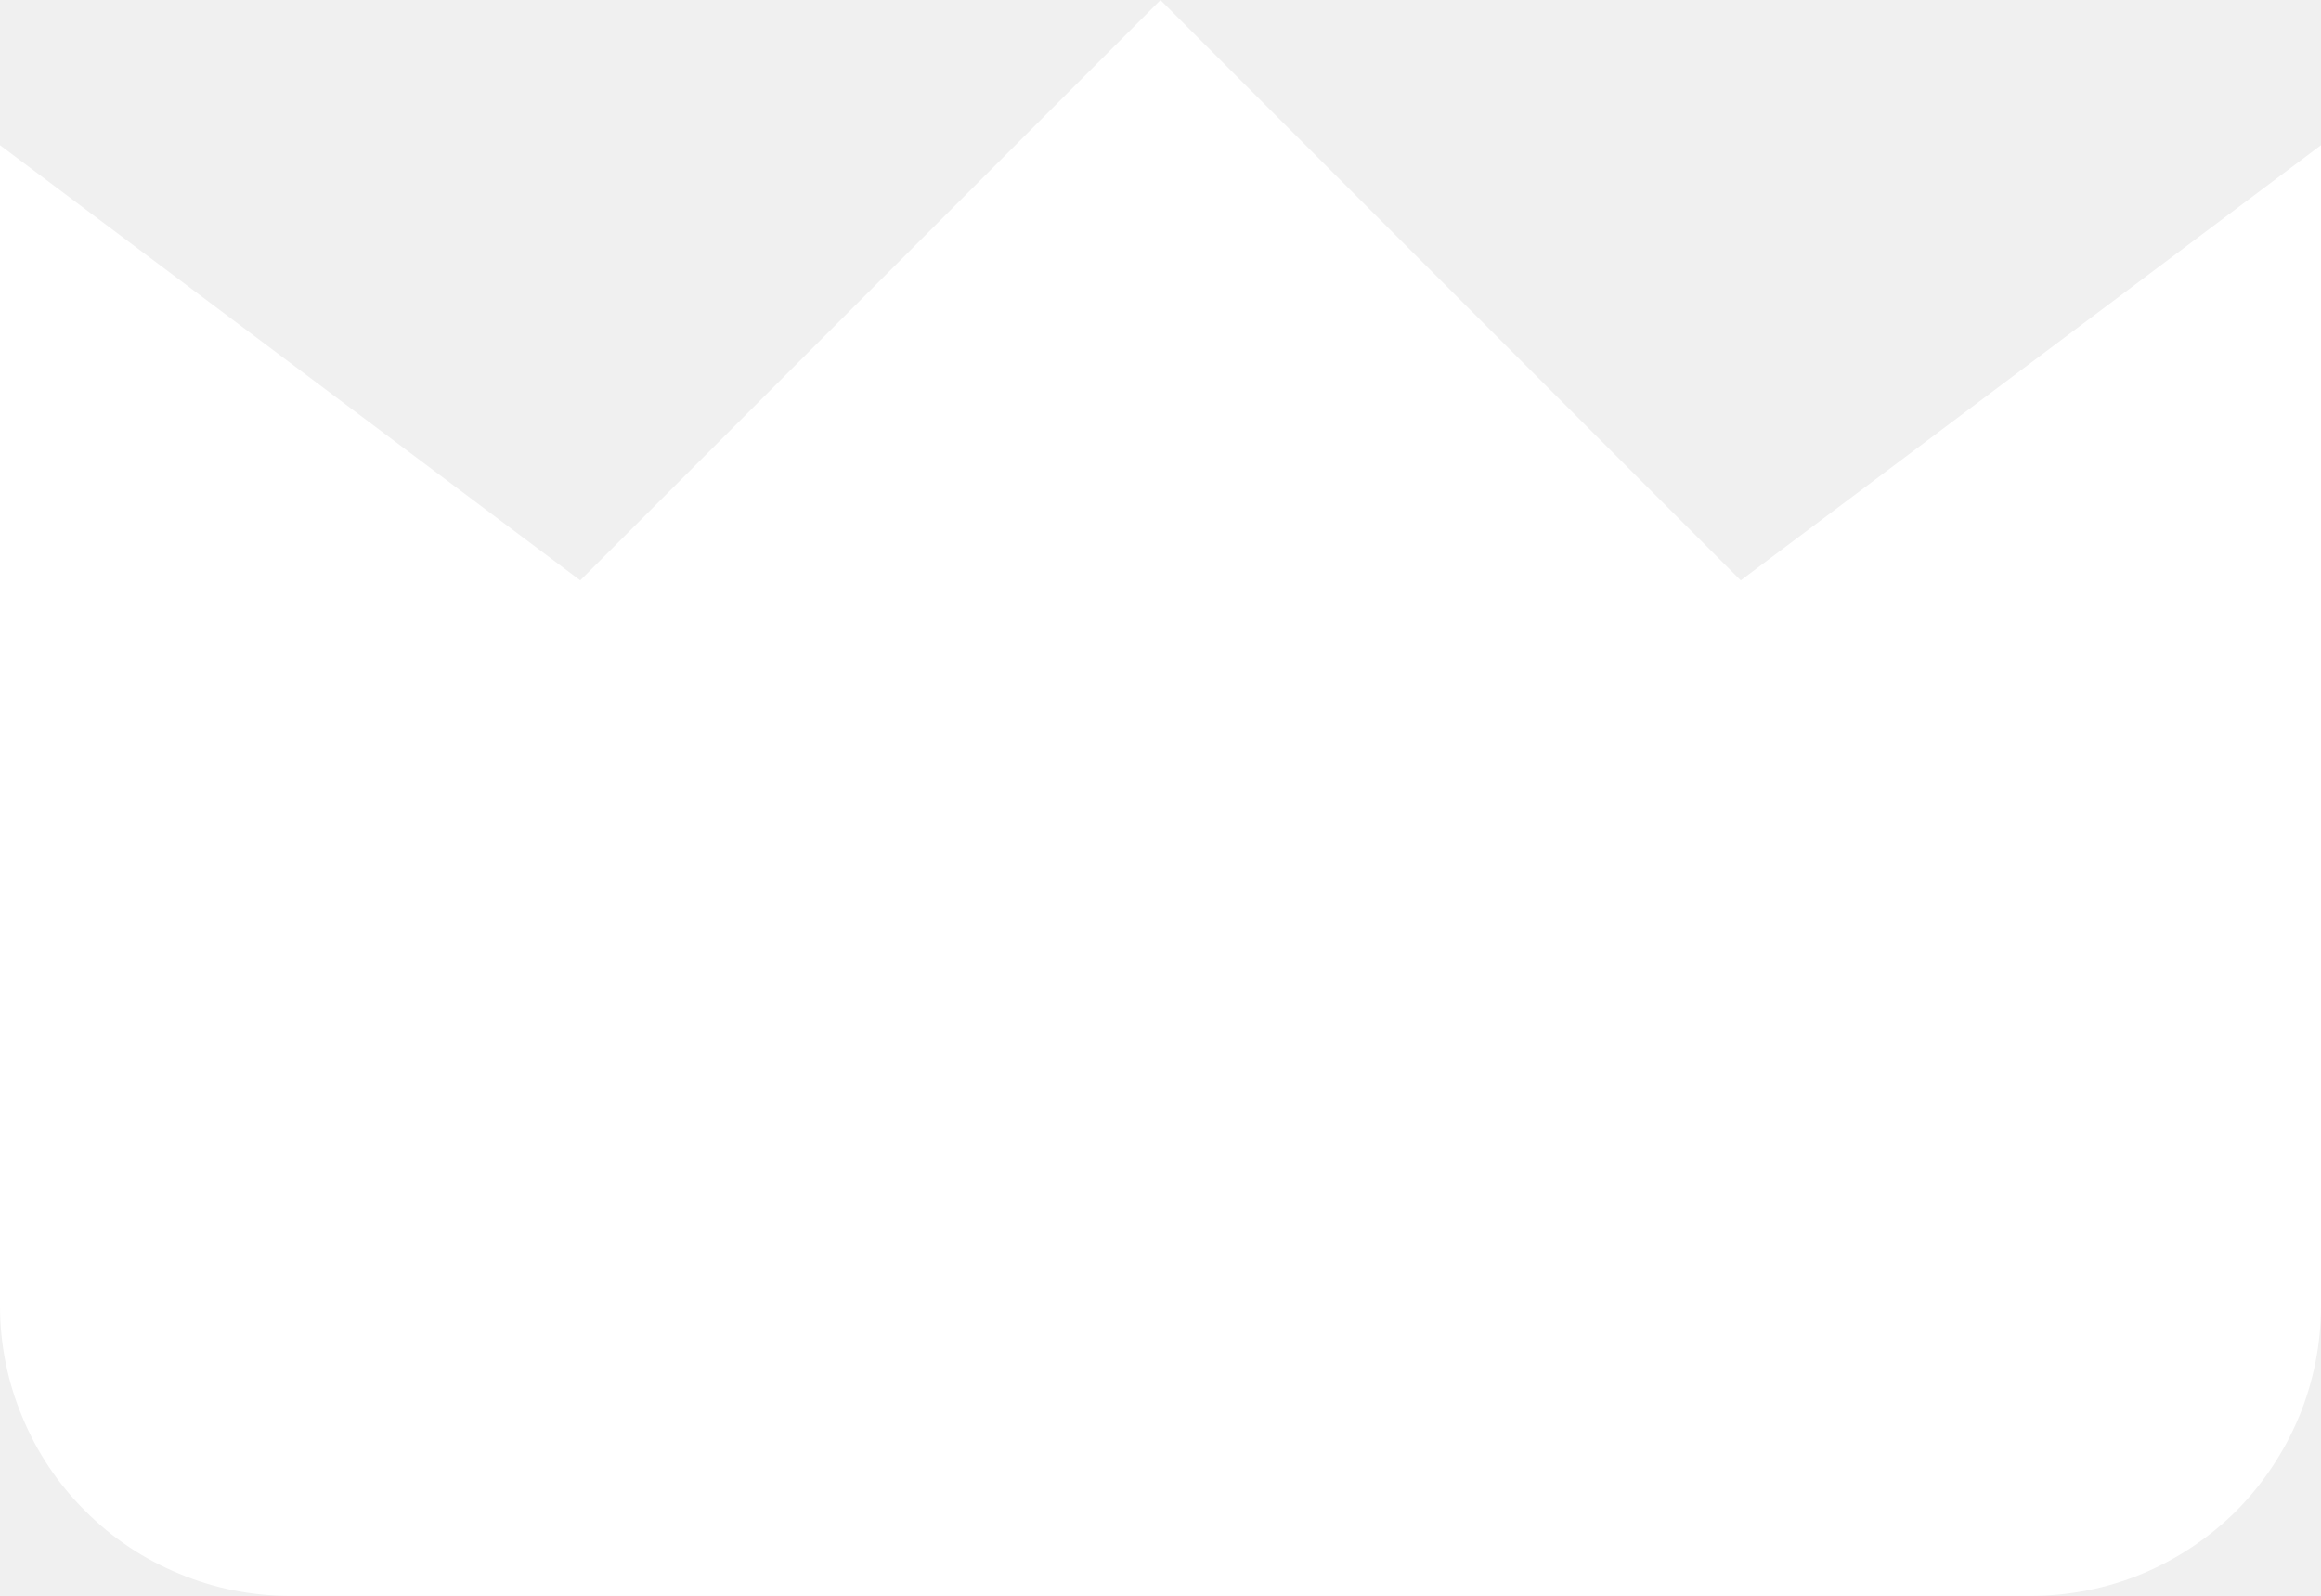
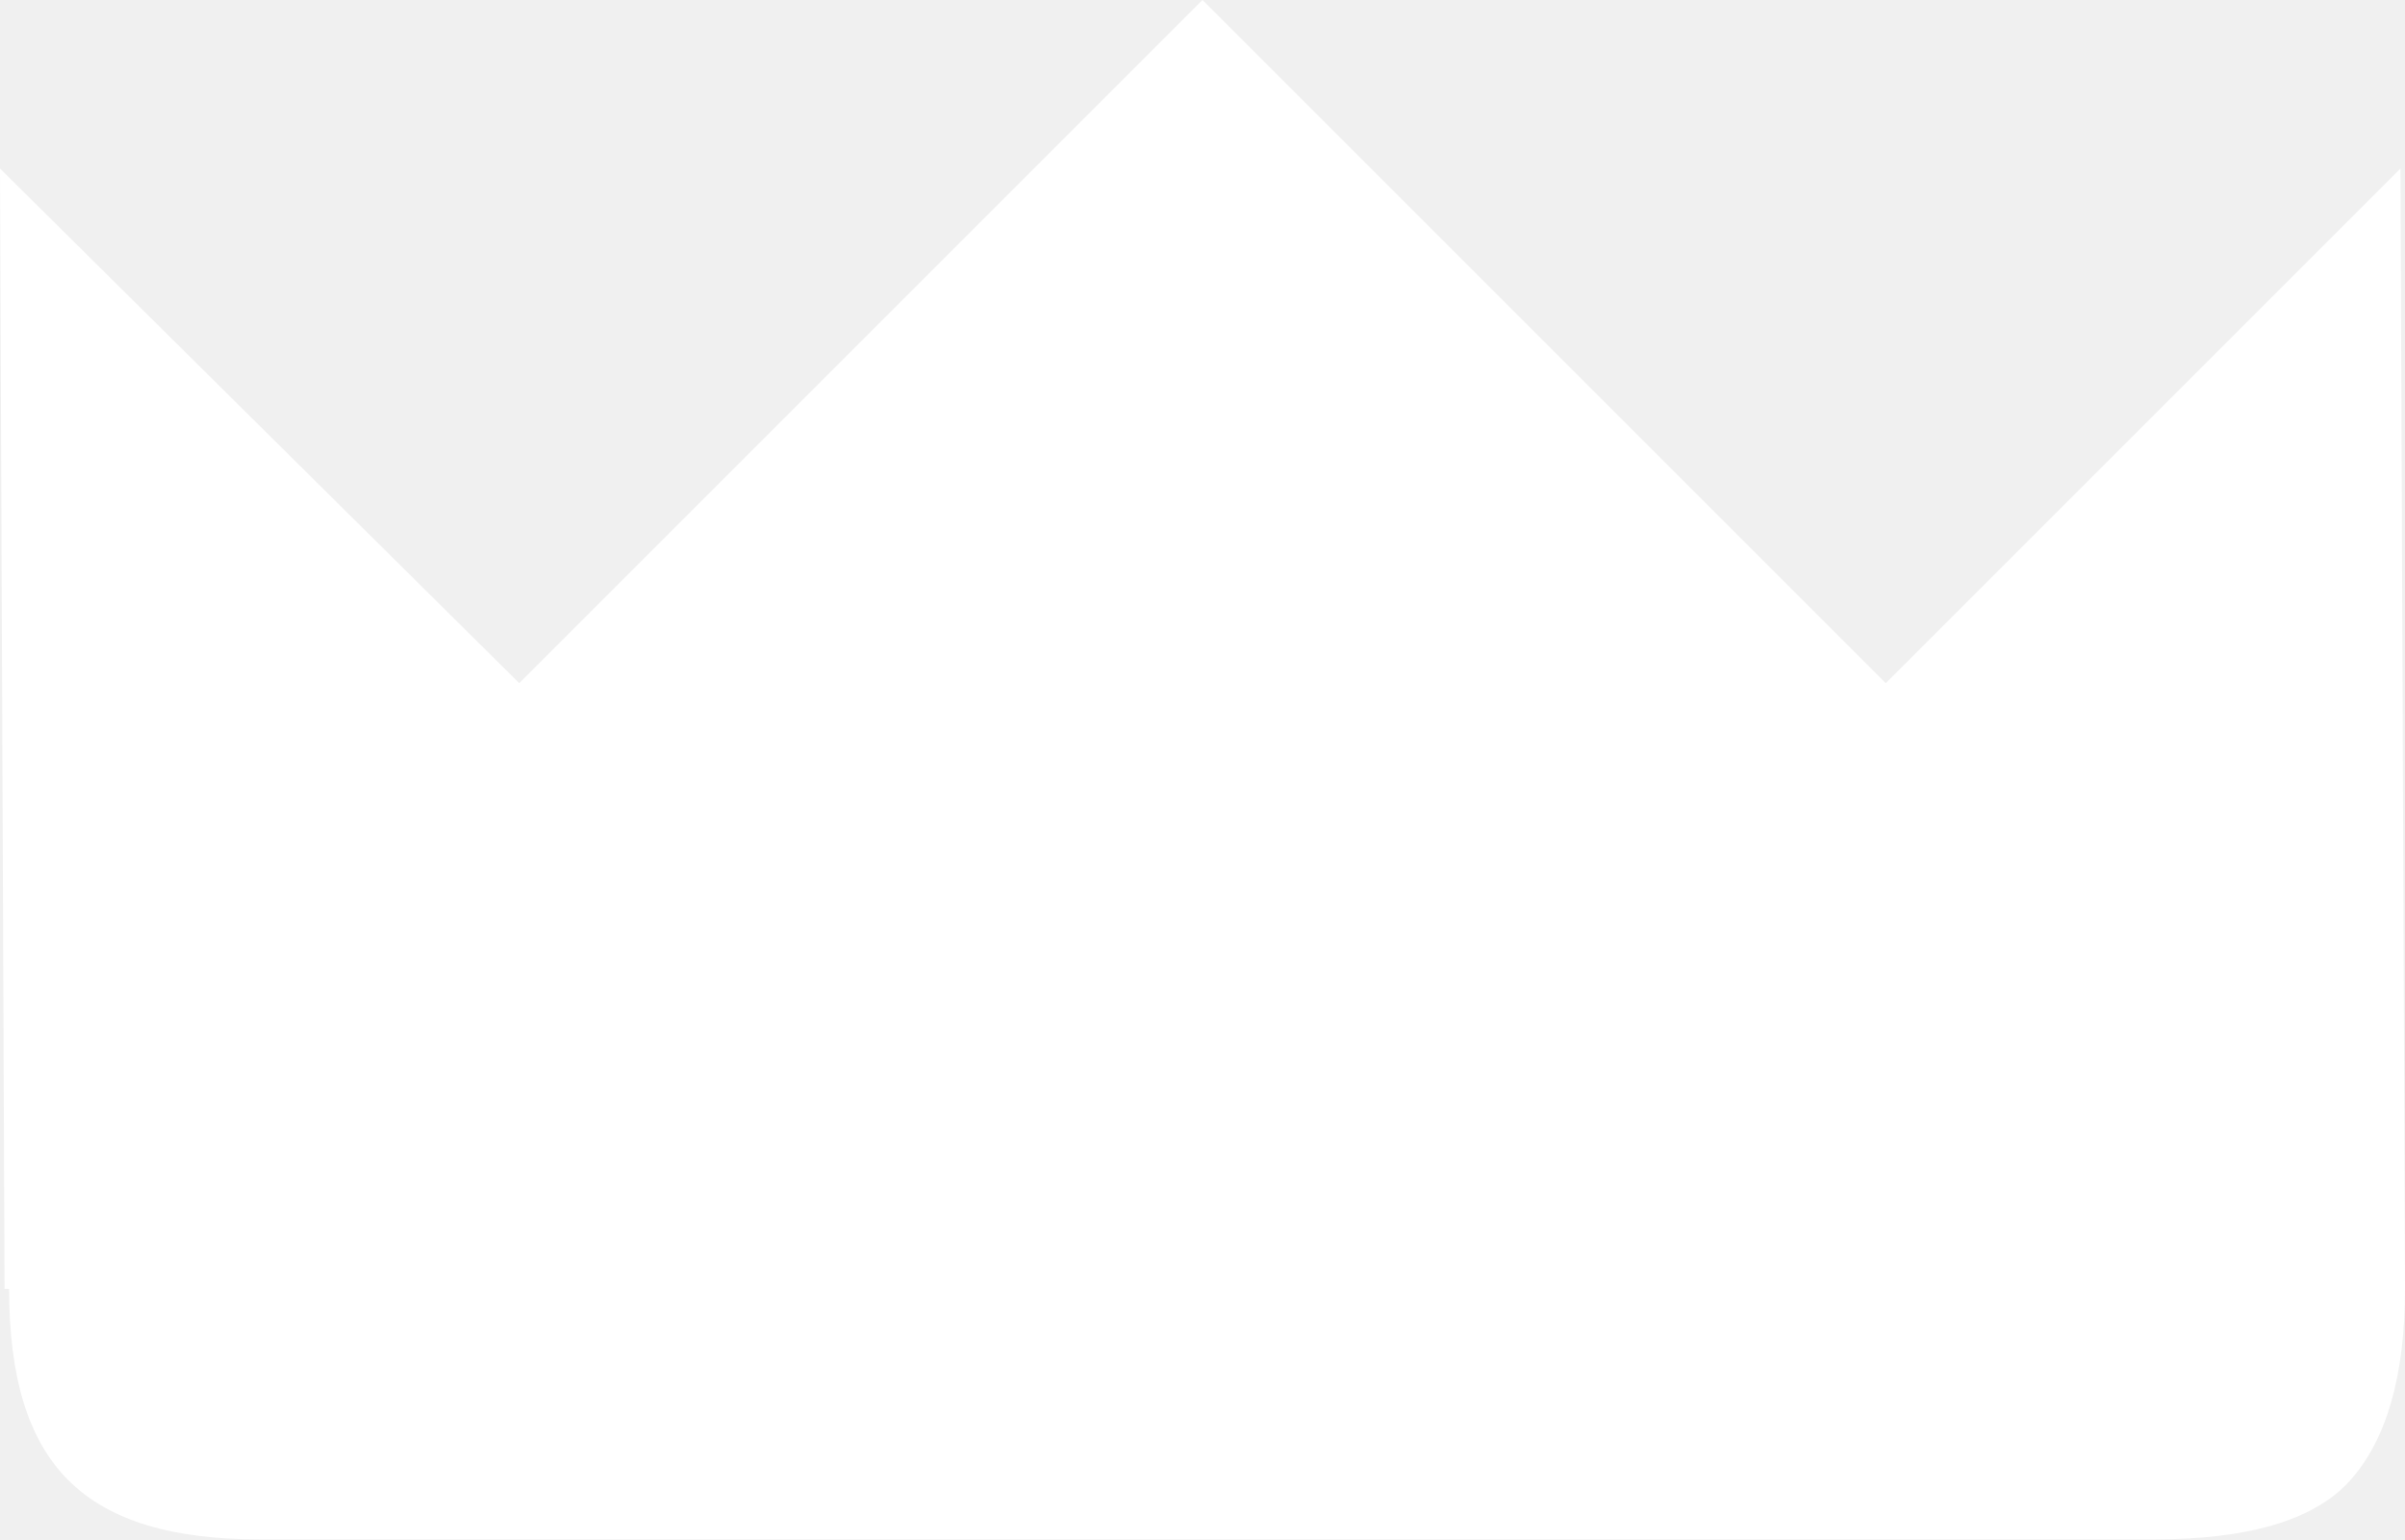
- <svg xmlns="http://www.w3.org/2000/svg" viewBox="0 0 960 660" width="2500" height="1719">
-   <path d="M960 60v480c0 15.8-3.1 31.4-9.1 45.9-6.1 14.6-14.9 27.8-26 39-11.2 11.1-24.4 19.9-39 26-14.5 6-30.1 9.1-45.9 9.1H120c-15.8 0-31.4-3.1-45.9-9.2-14.6-6-27.8-14.8-38.9-26-11.2-11.1-20-24.3-26-38.9C3.1 571.4 0 555.8 0 540V60l240 180L480 0l240 240z" fill="#ffffff" />
+ <svg xmlns="http://www.w3.org/2000/svg" id="Layer_1" data-name="Layer 1" viewBox="0 0 52.8 33.8">
+   <defs>
+     <style>
+       .cls-1 {
+         fill: #fff;
+         stroke-width: 0px;
+       }
+     </style>
+   </defs>
+   <path class="cls-1" d="M52.7,3.7l-11.3,11.3L26.4,0l-15,15L0,3.7l.1,24.6h.1c0,1.9.4,3.3,1.3,4.2.9.9,2.3,1.3,4.2,1.3h41.6c2,0,3.5-.4,4.3-1.3s1.2-2.3,1.2-4.2l-.1-24.6Z" />
</svg>
